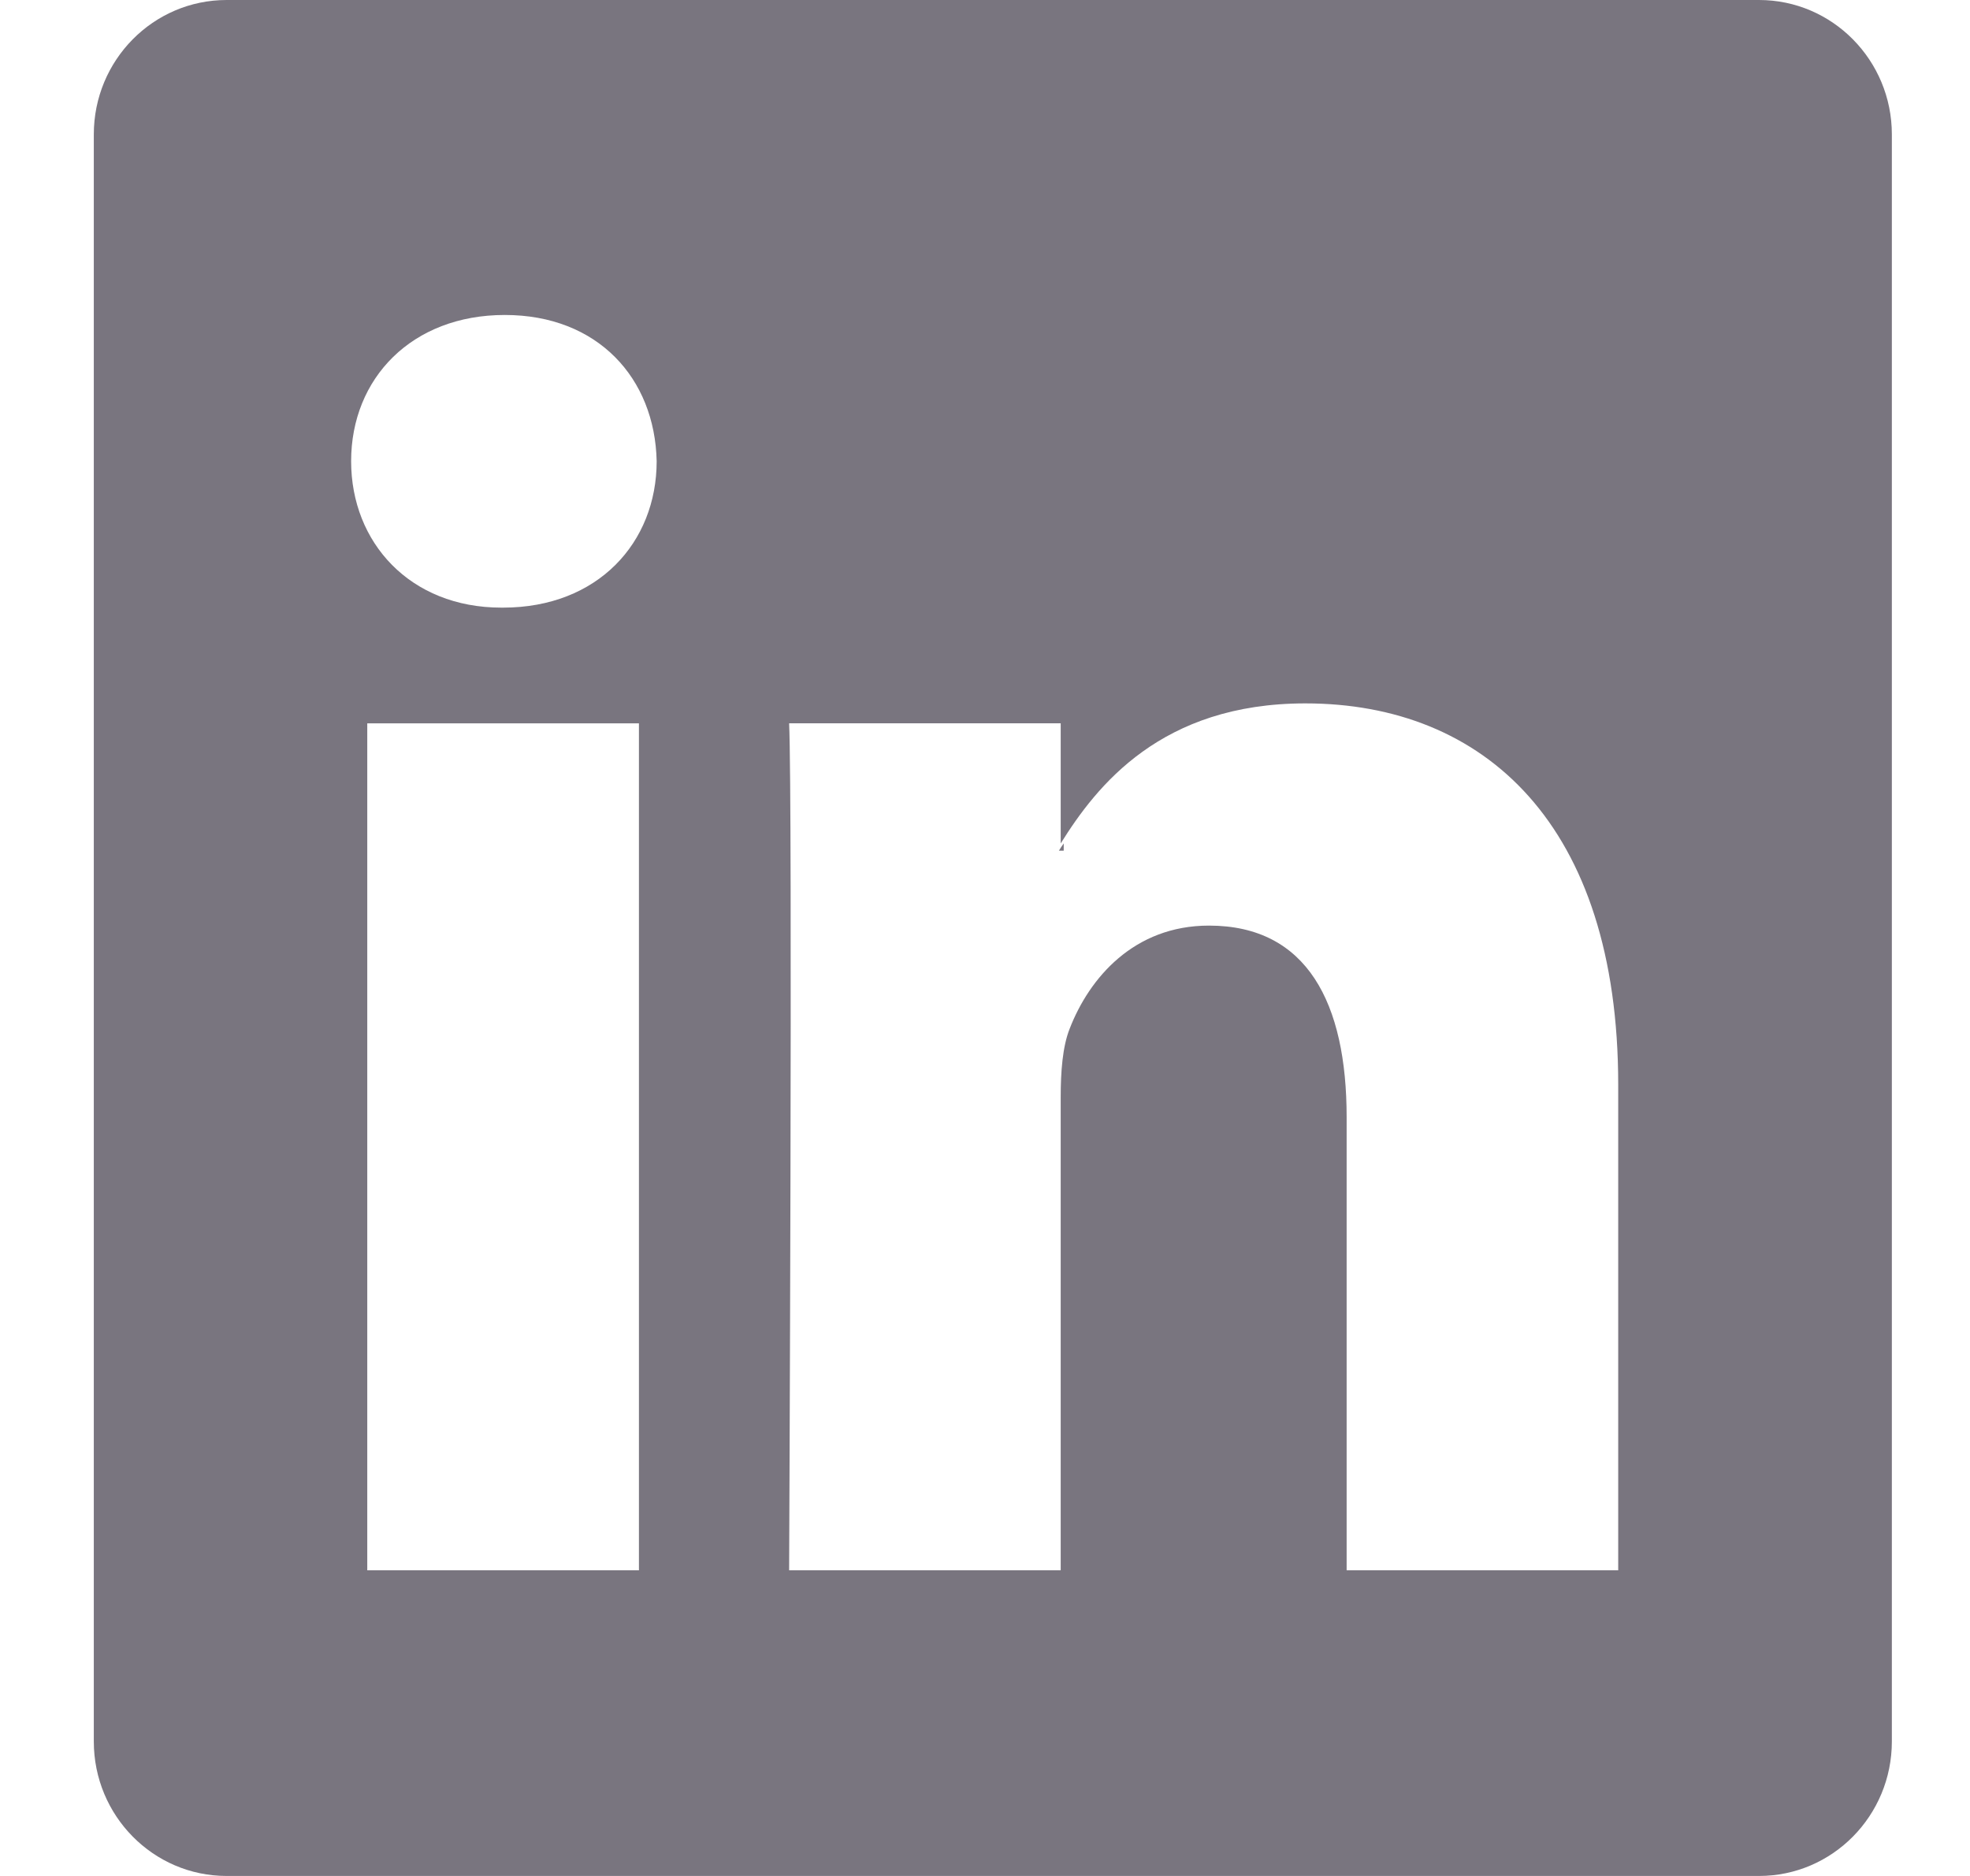
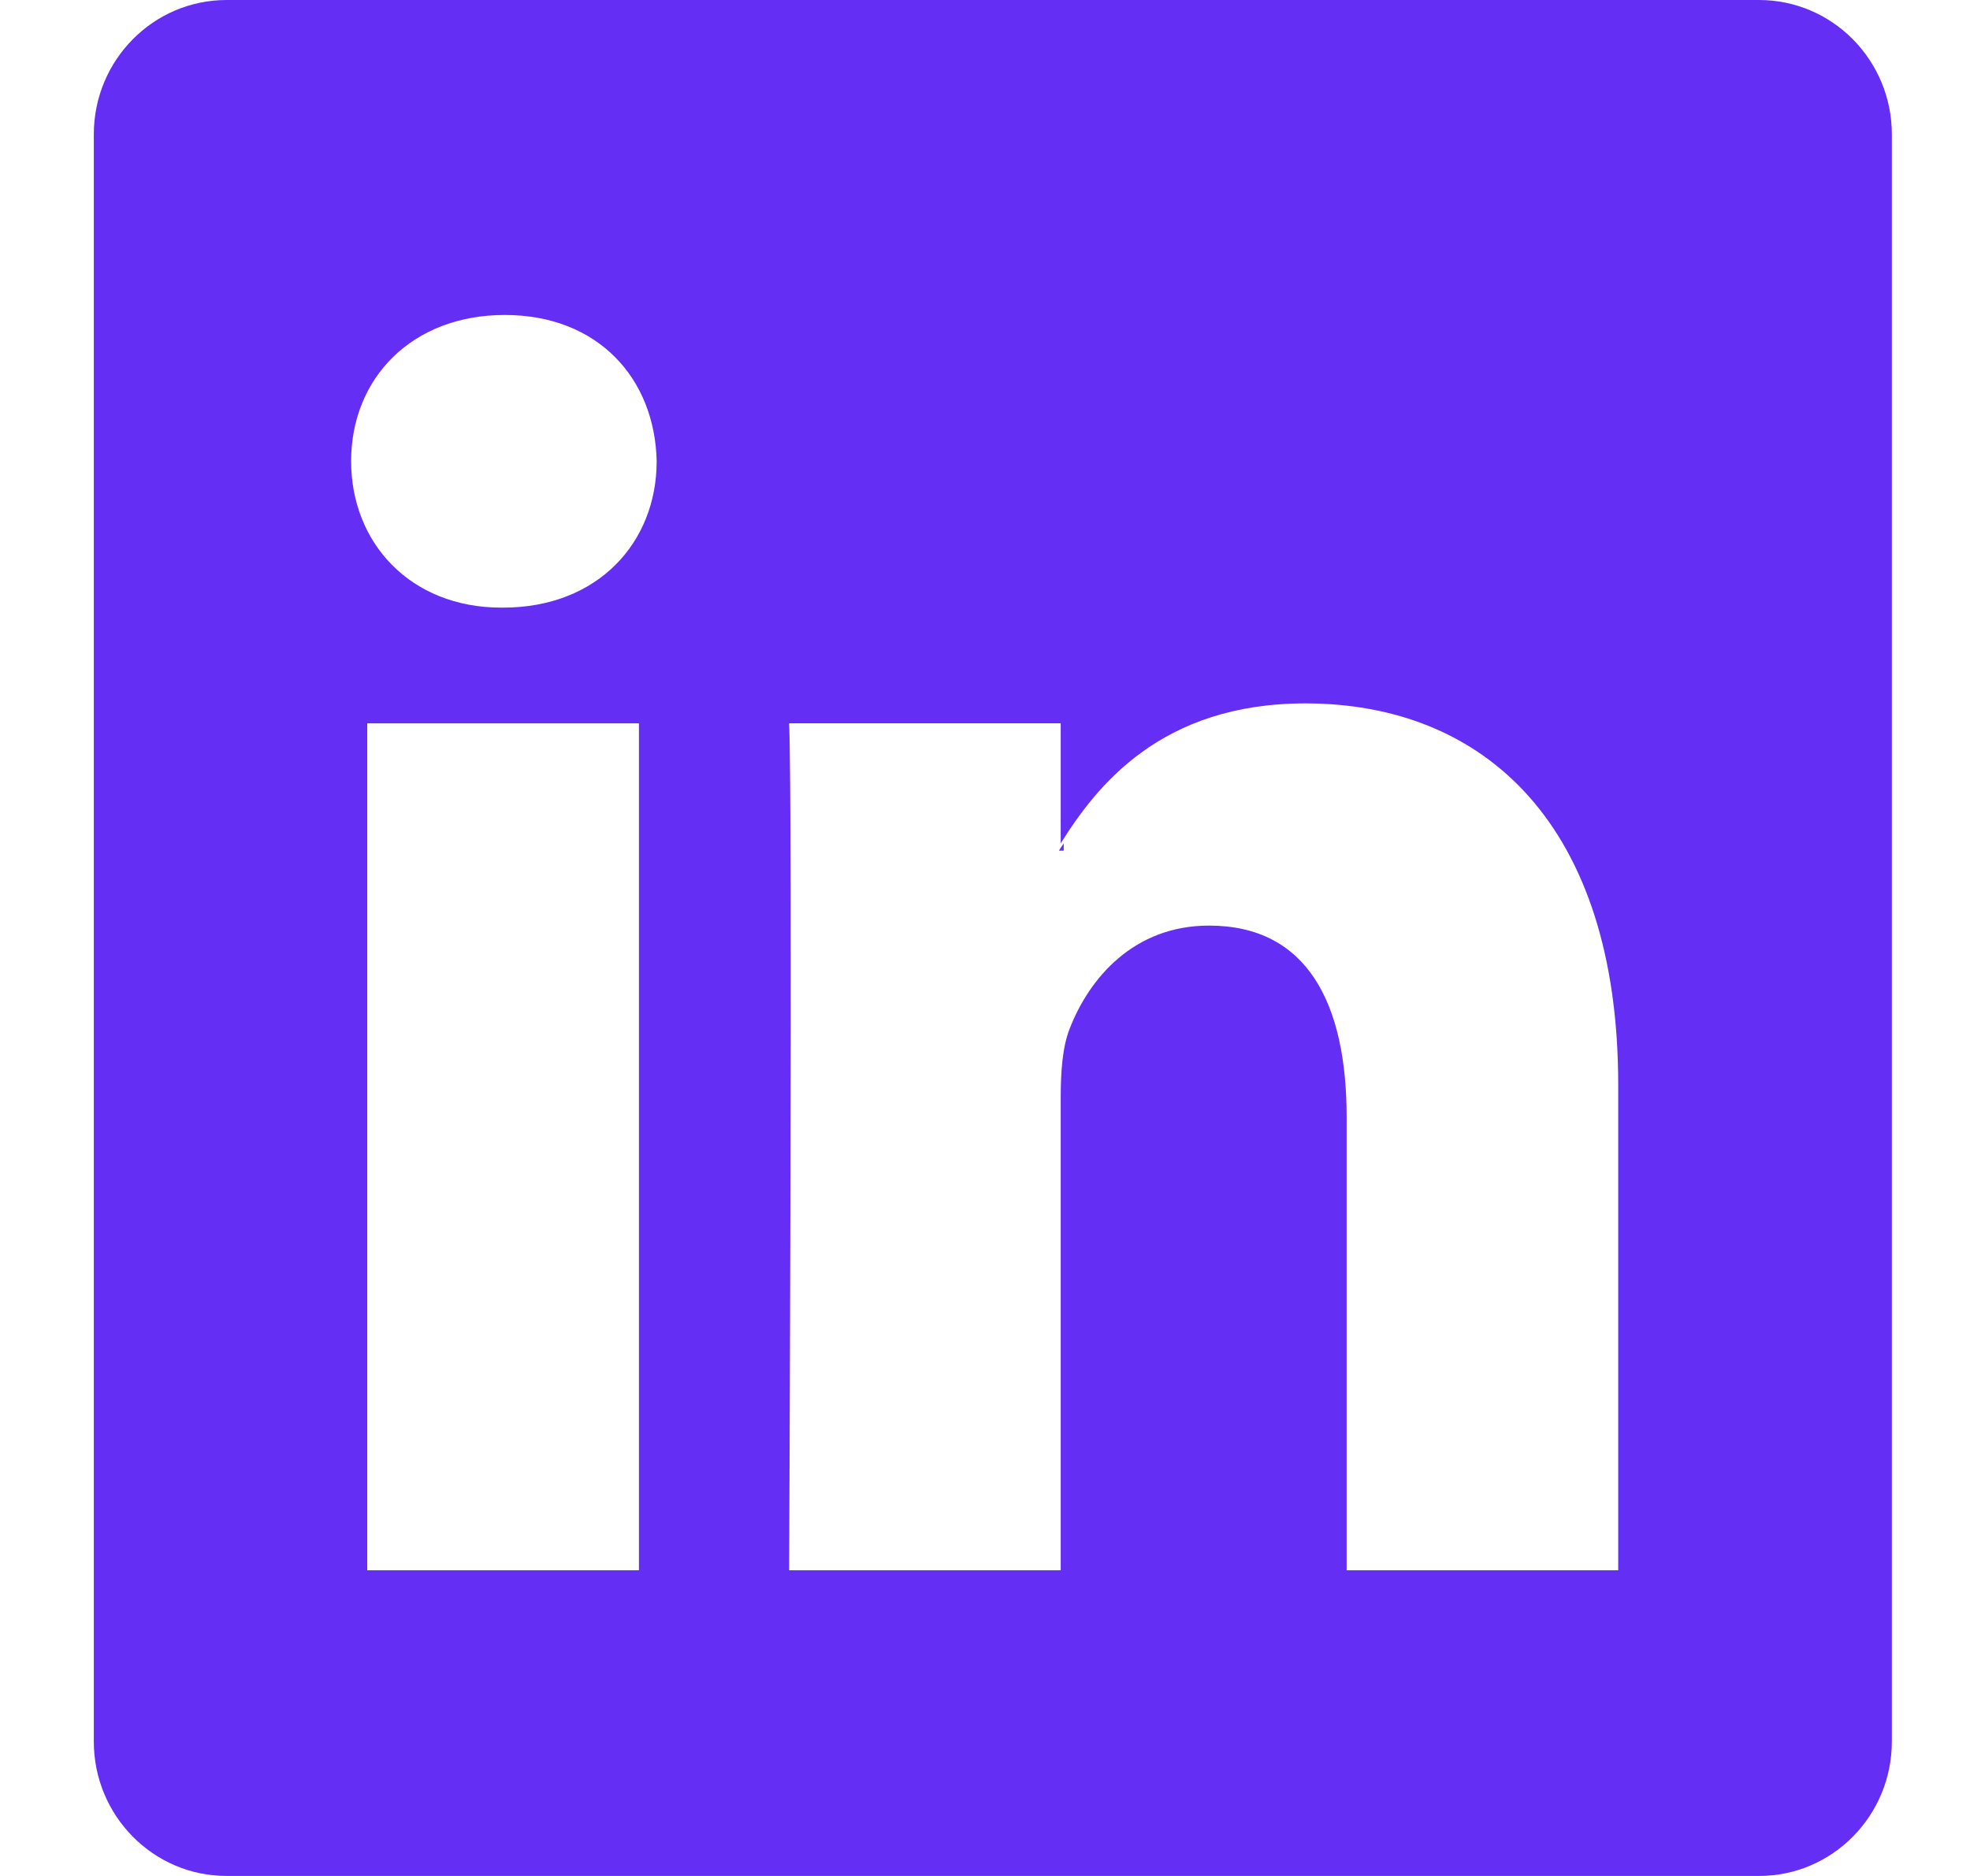
<svg xmlns="http://www.w3.org/2000/svg" width="21" height="20" viewBox="0 0 21 20" fill="none">
-   <path d="M18.751 0H2.416C1.634 0 1 0.641 1 1.433V18.566C1 19.358 1.634 20 2.416 20H18.751C19.533 20 20.167 19.358 20.167 18.566V1.433C20.167 0.642 19.533 0 18.751 0ZM6.811 16.741H3.915V7.712H6.811V16.741ZM5.363 6.478H5.344C4.372 6.478 3.743 5.785 3.743 4.917C3.743 4.032 4.391 3.358 5.381 3.358C6.372 3.358 6.981 4.032 7 4.917C7 5.785 6.372 6.478 5.363 6.478ZM17.25 16.741H14.355V11.91C14.355 10.696 13.935 9.868 12.888 9.868C12.087 9.868 11.612 10.427 11.403 10.966C11.326 11.159 11.307 11.428 11.307 11.697V16.741H8.412C8.412 16.741 8.45 8.558 8.412 7.711H11.307V8.992C11.691 8.376 12.378 7.499 13.915 7.499C15.821 7.499 17.25 8.789 17.25 11.564V16.741ZM11.288 9.069C11.302 9.046 11.32 9.018 11.339 8.992V9.069H11.288Z" fill="#79757F" />
+   <path d="M18.751 0H2.416C1.634 0 1 0.641 1 1.433V18.566C1 19.358 1.634 20 2.416 20H18.751C19.533 20 20.167 19.358 20.167 18.566V1.433C20.167 0.642 19.533 0 18.751 0ZM6.811 16.741H3.915V7.712H6.811V16.741ZM5.363 6.478H5.344C4.372 6.478 3.743 5.785 3.743 4.917C3.743 4.032 4.391 3.358 5.381 3.358C6.372 3.358 6.981 4.032 7 4.917C7 5.785 6.372 6.478 5.363 6.478ZM17.25 16.741H14.355V11.91C14.355 10.696 13.935 9.868 12.888 9.868C12.087 9.868 11.612 10.427 11.403 10.966C11.326 11.159 11.307 11.428 11.307 11.697V16.741H8.412C8.412 16.741 8.45 8.558 8.412 7.711H11.307V8.992C11.691 8.376 12.378 7.499 13.915 7.499C15.821 7.499 17.25 8.789 17.25 11.564V16.741ZM11.288 9.069C11.302 9.046 11.32 9.018 11.339 8.992V9.069H11.288Z" fill="#642EF4" />
</svg>
